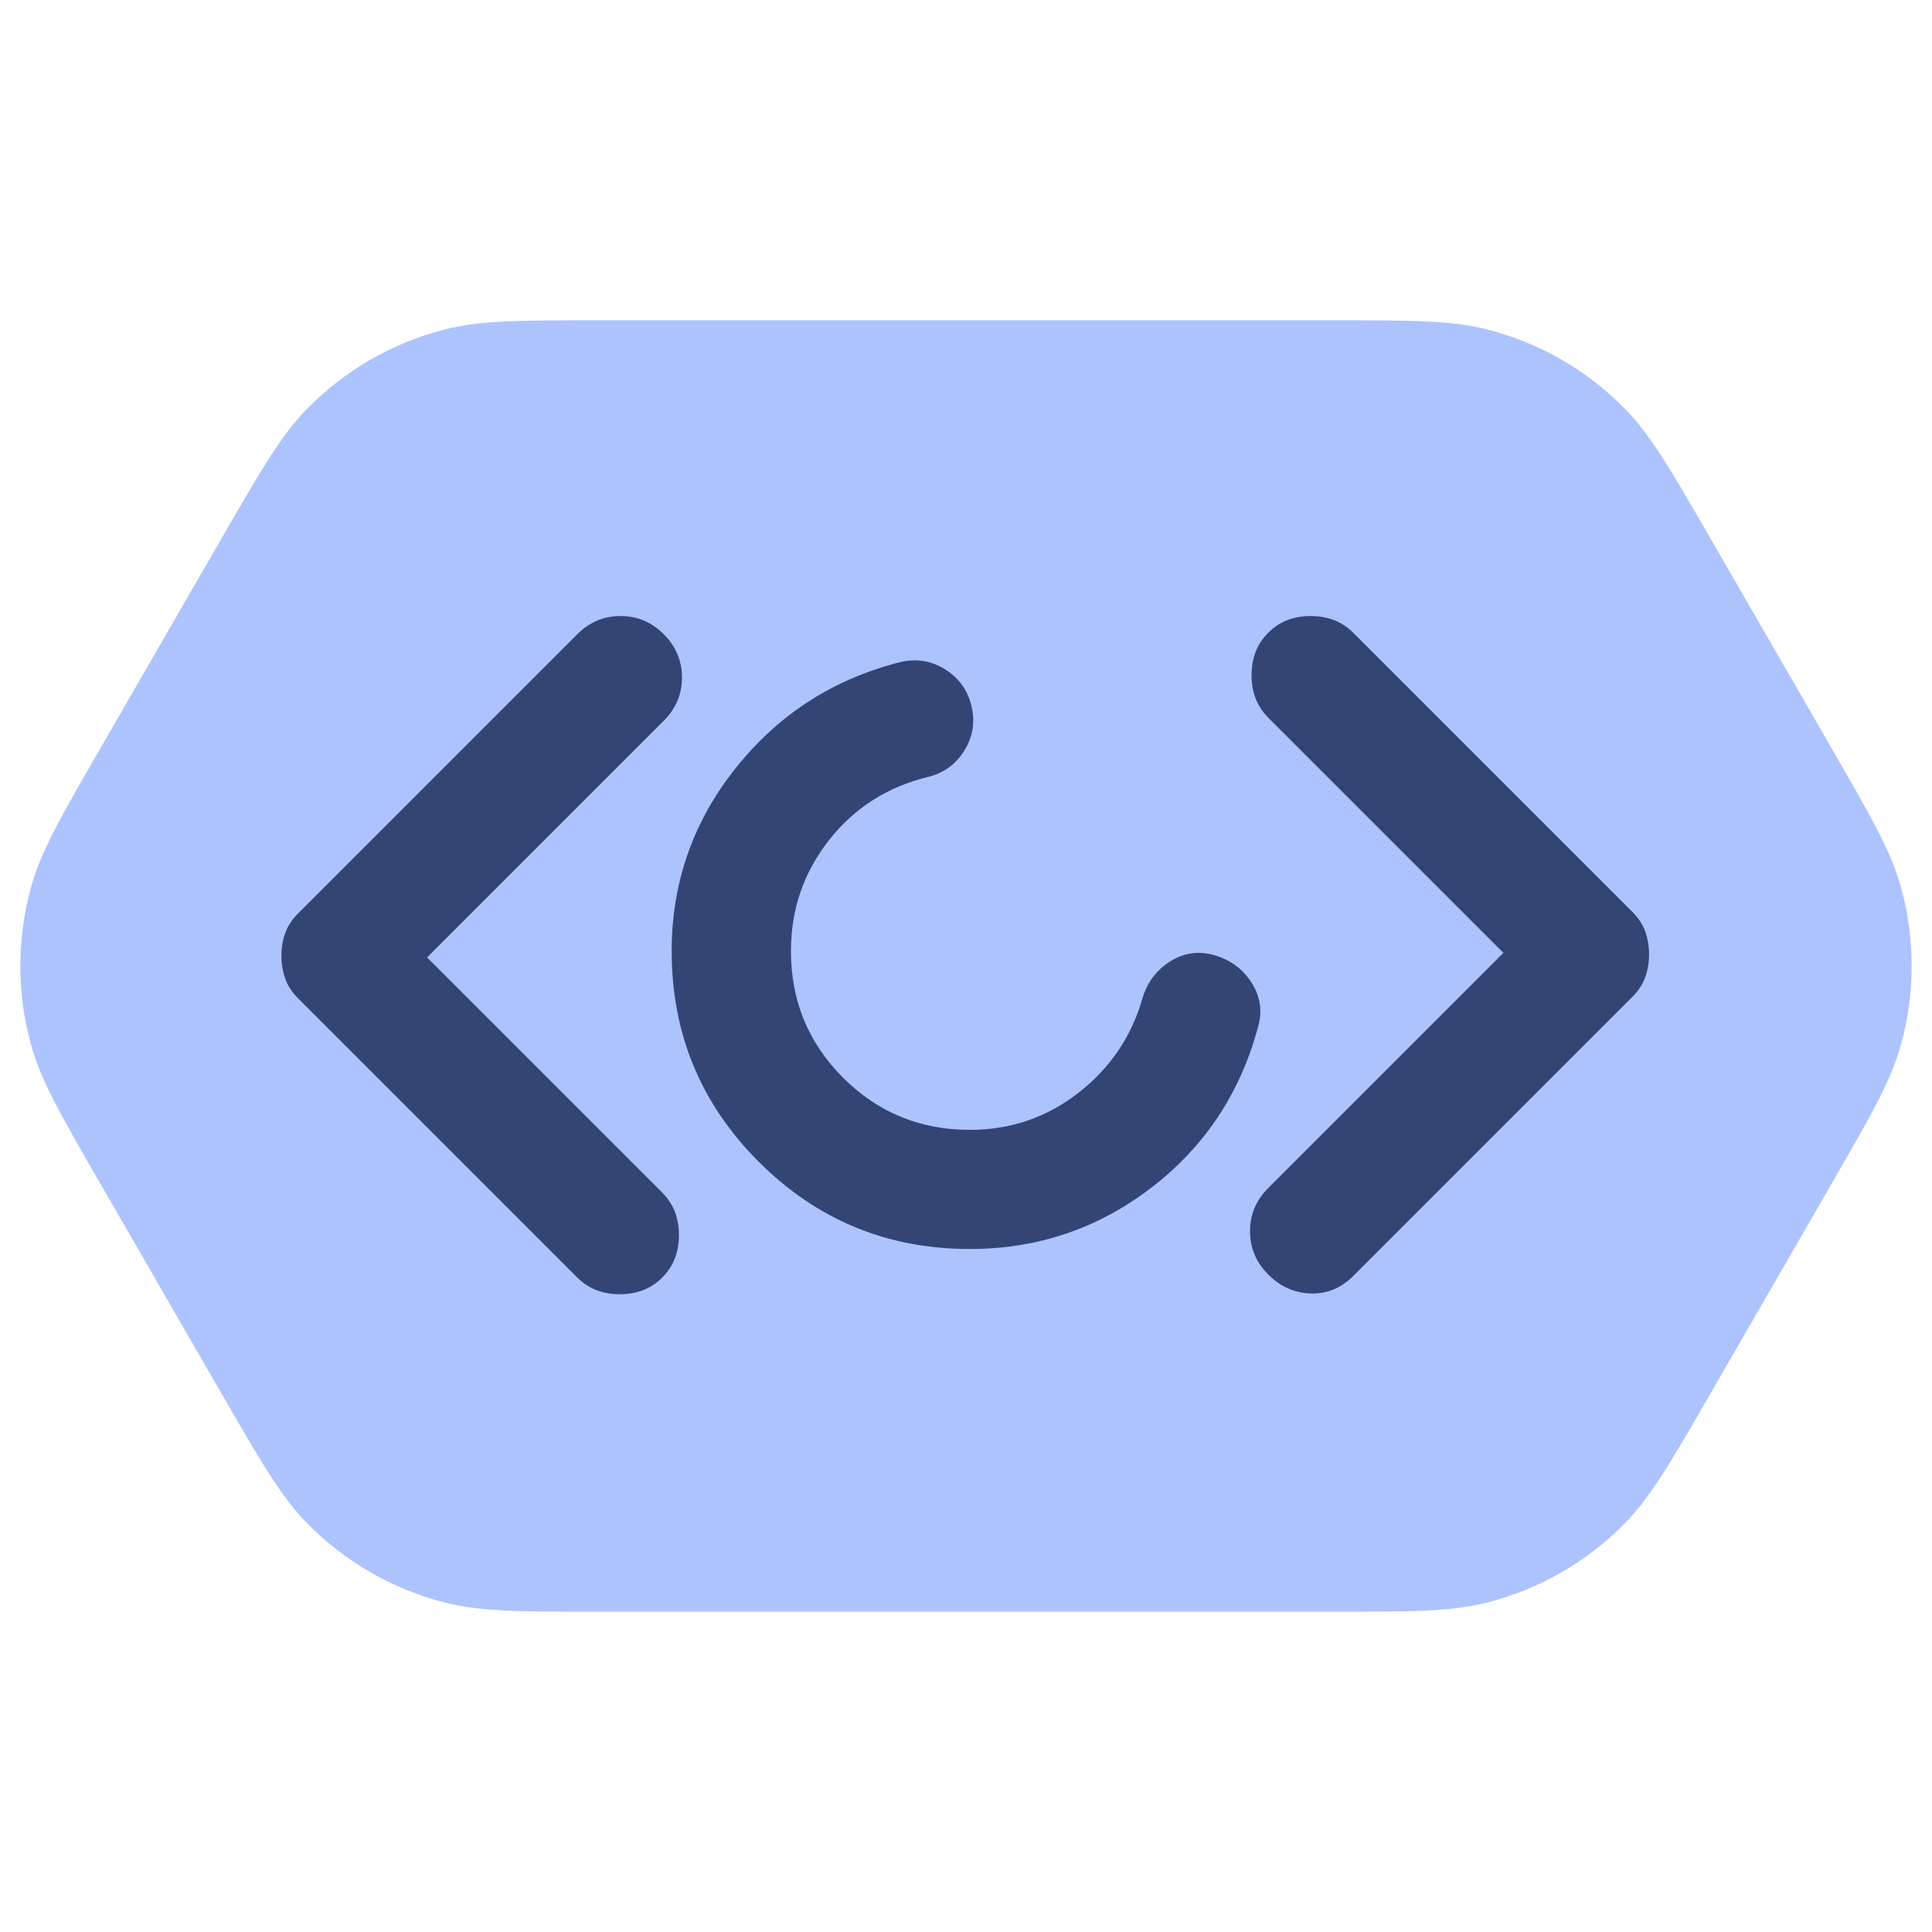
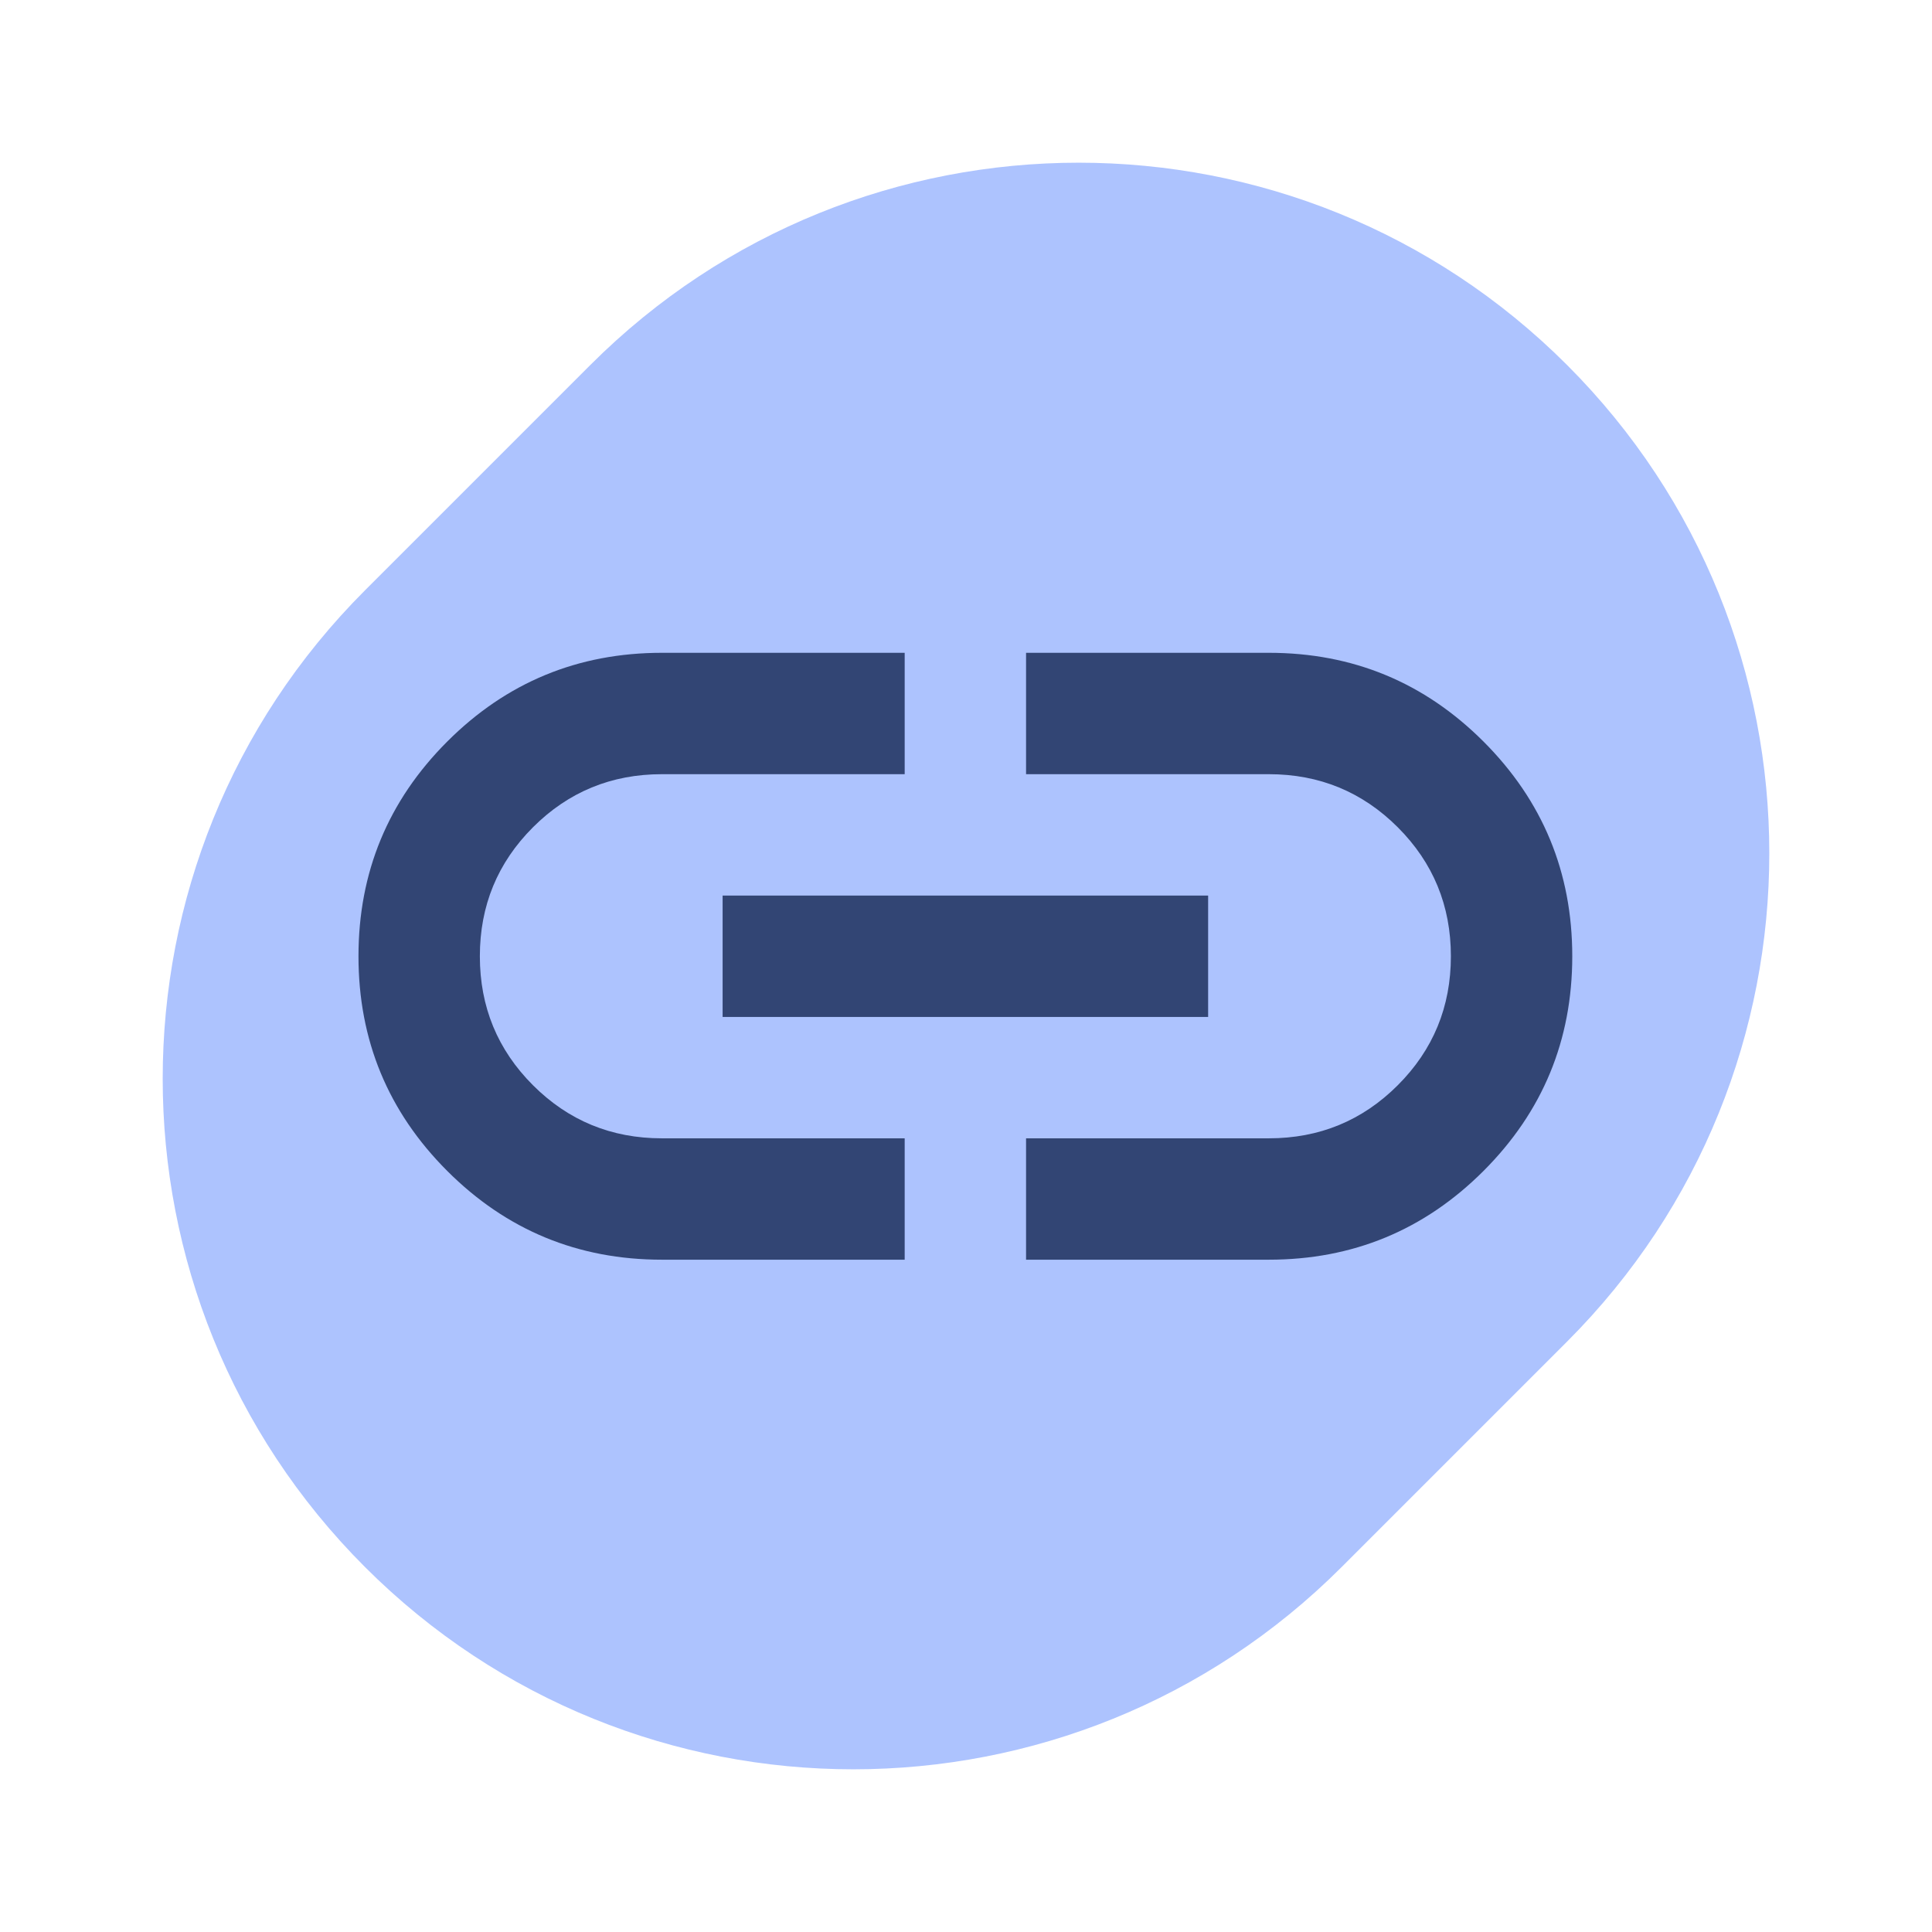
<svg xmlns="http://www.w3.org/2000/svg" width="512" height="512" viewBox="0 0 512 512" fill="none">
-   <path d="M485.317 198.172C495.824 216.375 501.078 225.476 503.733 234.985C507.57 248.732 507.57 263.267 503.733 277.014C501.078 286.523 495.824 295.624 485.317 313.827L453.304 369.285C442.796 387.489 437.542 396.59 430.636 403.644C420.651 413.842 408.064 421.11 394.242 424.66C384.681 427.115 374.173 427.115 353.156 427.115L158.845 427.116C137.828 427.116 127.32 427.116 117.759 424.66C103.936 421.111 91.349 413.842 81.364 403.644C74.458 396.591 69.204 387.489 58.696 369.285L26.683 313.828C16.176 295.625 10.922 286.523 8.268 277.015C4.43 263.268 4.43 248.732 8.268 234.985C10.922 225.477 16.176 216.375 26.683 198.173L58.696 142.715C69.204 124.511 74.458 115.409 81.364 108.356C91.349 98.158 103.936 90.889 117.759 87.34C127.32 84.884 137.828 84.884 158.844 84.884L353.156 84.884C374.172 84.884 384.681 84.884 394.242 87.339C408.064 90.889 420.651 98.157 430.636 108.355C437.542 115.409 442.797 124.511 453.305 142.715L485.317 198.172Z" fill="#ADC3FE" style="fill:#ADC3FE;fill:color(display-p3 0.678 0.765 0.996);fill-opacity:1;" />
-   <path d="M113.18 253.724L175.503 316.047C178.452 318.995 179.926 322.748 179.926 327.305C179.926 331.862 178.452 335.615 175.503 338.563C172.554 341.512 168.802 342.986 164.245 342.986C159.688 342.986 155.935 341.512 152.986 338.563L79.003 264.58C77.395 262.972 76.255 261.229 75.585 259.353C74.915 257.477 74.58 255.466 74.58 253.322C74.58 251.177 74.915 249.167 75.585 247.29C76.255 245.414 77.395 243.672 79.003 242.063L152.986 168.08C156.203 164.863 160.023 163.255 164.446 163.255C168.869 163.255 172.688 164.863 175.905 168.08C179.122 171.297 180.73 175.116 180.73 179.539C180.73 183.962 179.122 187.782 175.905 190.999L113.18 253.724Z" fill="#324574" style="fill:#324574;fill:color(display-p3 0.196 0.271 0.455);fill-opacity:1;" />
-   <path d="M398.418 252.518L336.095 190.195C333.146 187.246 331.672 183.493 331.672 178.936C331.672 174.379 333.146 170.627 336.095 167.678C339.044 164.729 342.796 163.255 347.353 163.255C351.91 163.255 355.663 164.729 358.612 167.678L432.595 241.661C434.203 243.27 435.343 245.012 436.013 246.888C436.683 248.765 437.018 250.775 437.018 252.92C437.018 255.064 436.683 257.074 436.013 258.951C435.343 260.827 434.203 262.57 432.595 264.178L358.612 338.161C355.395 341.378 351.642 342.919 347.353 342.785C343.064 342.651 339.312 340.976 336.095 337.759C332.878 334.542 331.27 330.723 331.27 326.3C331.27 321.877 332.878 318.057 336.095 314.84L398.418 252.518Z" fill="#324574" style="fill:#324574;fill:color(display-p3 0.196 0.271 0.455);fill-opacity:1;" />
-   <path d="M257.017 331C235.156 331 216.521 323.304 201.112 307.913C185.704 292.521 178 273.906 178 252.069C178 233.914 183.663 217.733 194.989 203.526C206.314 189.318 220.801 179.978 238.448 175.505C242.662 174.453 246.613 175.045 250.301 177.281C253.988 179.517 256.358 182.741 257.412 186.95C258.466 191.16 257.873 195.106 255.634 198.79C253.395 202.473 250.169 204.841 245.955 205.894C235.156 208.525 226.398 214.116 219.681 222.667C212.965 231.218 209.607 241.018 209.607 252.069C209.607 265.224 214.216 276.406 223.435 285.614C232.653 294.823 243.847 299.427 257.017 299.427C267.816 299.427 277.43 296.139 285.858 289.561C294.287 282.983 299.95 274.564 302.847 264.303C304.164 260.093 306.666 256.87 310.353 254.634C314.041 252.397 317.992 251.937 322.206 253.253C326.42 254.568 329.647 257.068 331.886 260.751C334.124 264.435 334.585 268.381 333.268 272.591C328.527 289.956 319.111 304.032 305.02 314.819C290.928 325.606 274.927 331 257.017 331Z" fill="#324574" style="fill:#324574;fill:color(display-p3 0.196 0.271 0.455);fill-opacity:1;" />
+   <path d="M156.451 96.721C227.924 25.247 343.806 25.247 415.279 96.721C486.753 168.194 486.753 284.076 415.279 355.549L355.549 415.279C284.076 486.753 168.194 486.753 96.721 415.279C25.247 343.806 25.247 227.924 96.721 156.451L156.451 96.721Z" fill="#ADC3FE" style="fill:#ADC3FE;fill:color(display-p3 0.678 0.765 0.996);fill-opacity:1;" />
+   <path d="M239.75 333.833H175.417C153.168 333.833 134.203 325.993 118.522 310.311C102.841 294.63 95 275.665 95 253.417C95 231.168 102.841 212.203 118.522 196.522C134.203 180.841 153.168 173 175.417 173H239.75V205.167H175.417C162.014 205.167 150.622 209.858 141.24 219.24C131.858 228.622 127.167 240.014 127.167 253.417C127.167 266.819 131.858 278.212 141.24 287.594C150.622 296.976 162.014 301.667 175.417 301.667H239.75V333.833ZM191.5 269.5V237.333H320.167V269.5H191.5ZM271.917 333.833V301.667H336.25C349.653 301.667 361.045 296.976 370.427 287.594C379.809 278.212 384.5 266.819 384.5 253.417C384.5 240.014 379.809 228.622 370.427 219.24C361.045 209.858 349.653 205.167 336.25 205.167H271.917V173H336.25C358.499 173 377.464 180.841 393.145 196.522C408.826 212.203 416.667 231.168 416.667 253.417C416.667 275.665 408.826 294.63 393.145 310.311C377.464 325.993 358.499 333.833 336.25 333.833H271.917Z" fill="#324574" style="fill:#324574;fill:color(display-p3 0.196 0.271 0.455);fill-opacity:1;" />
</svg>
